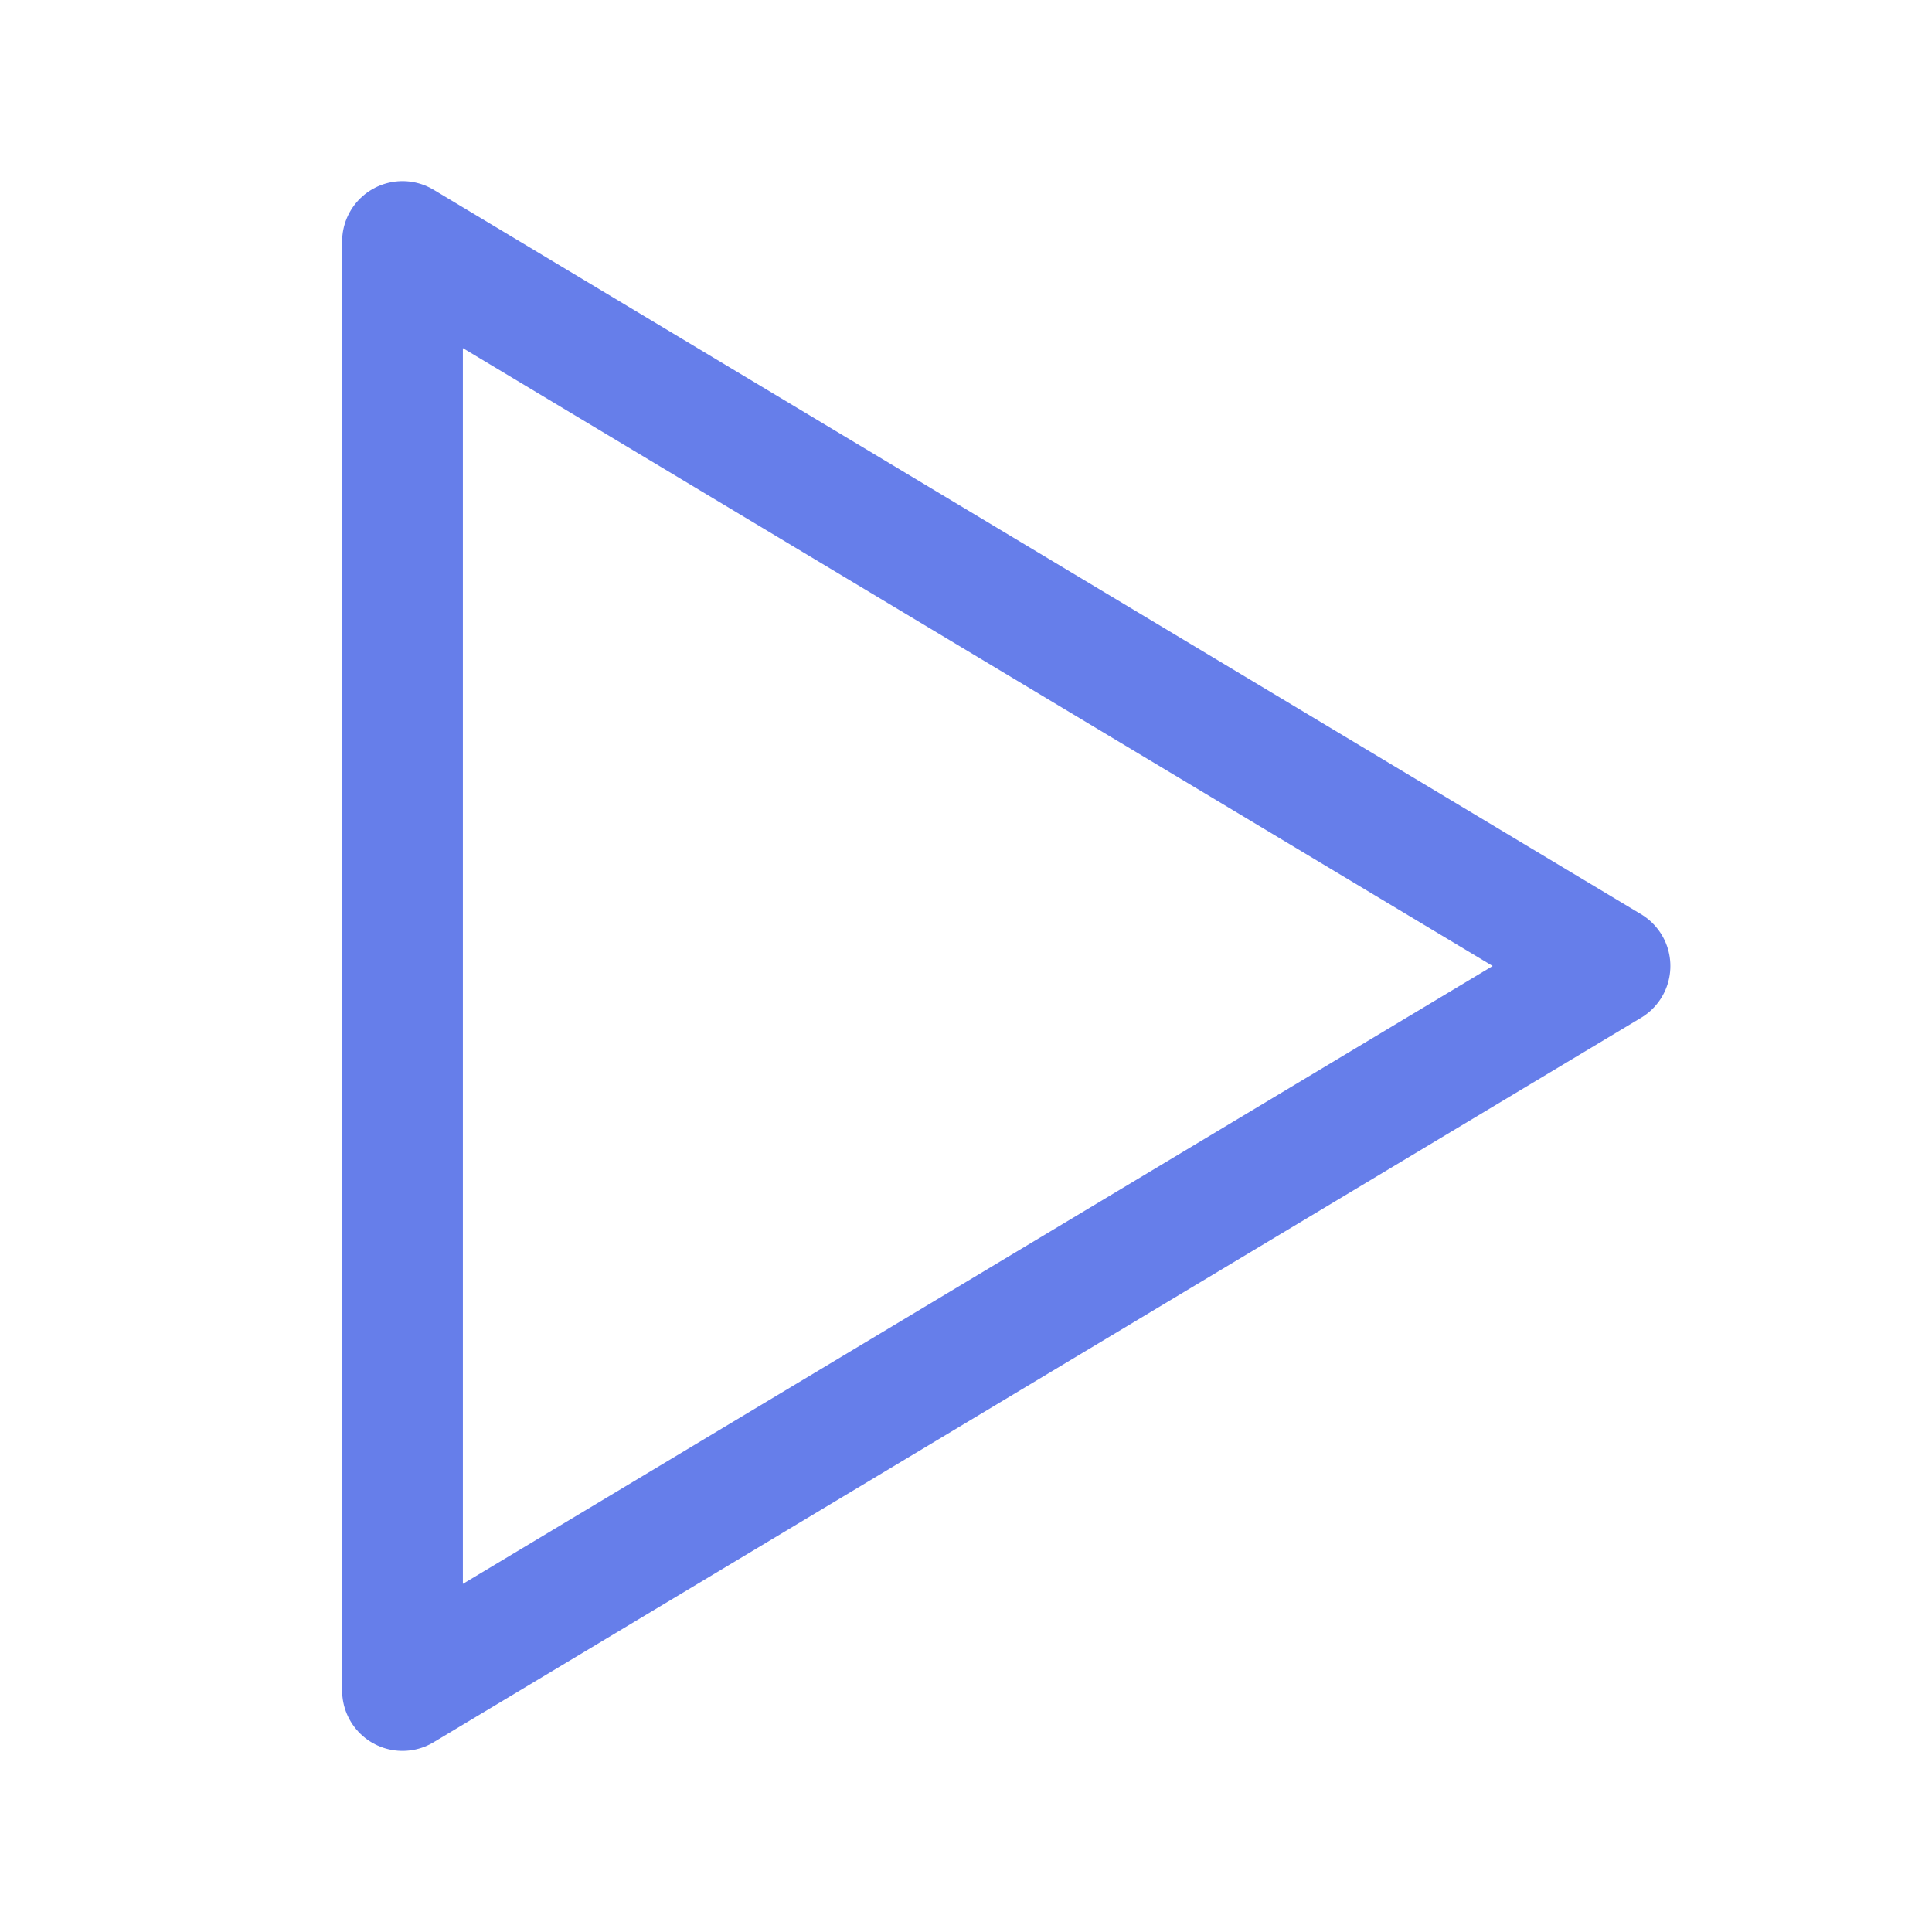
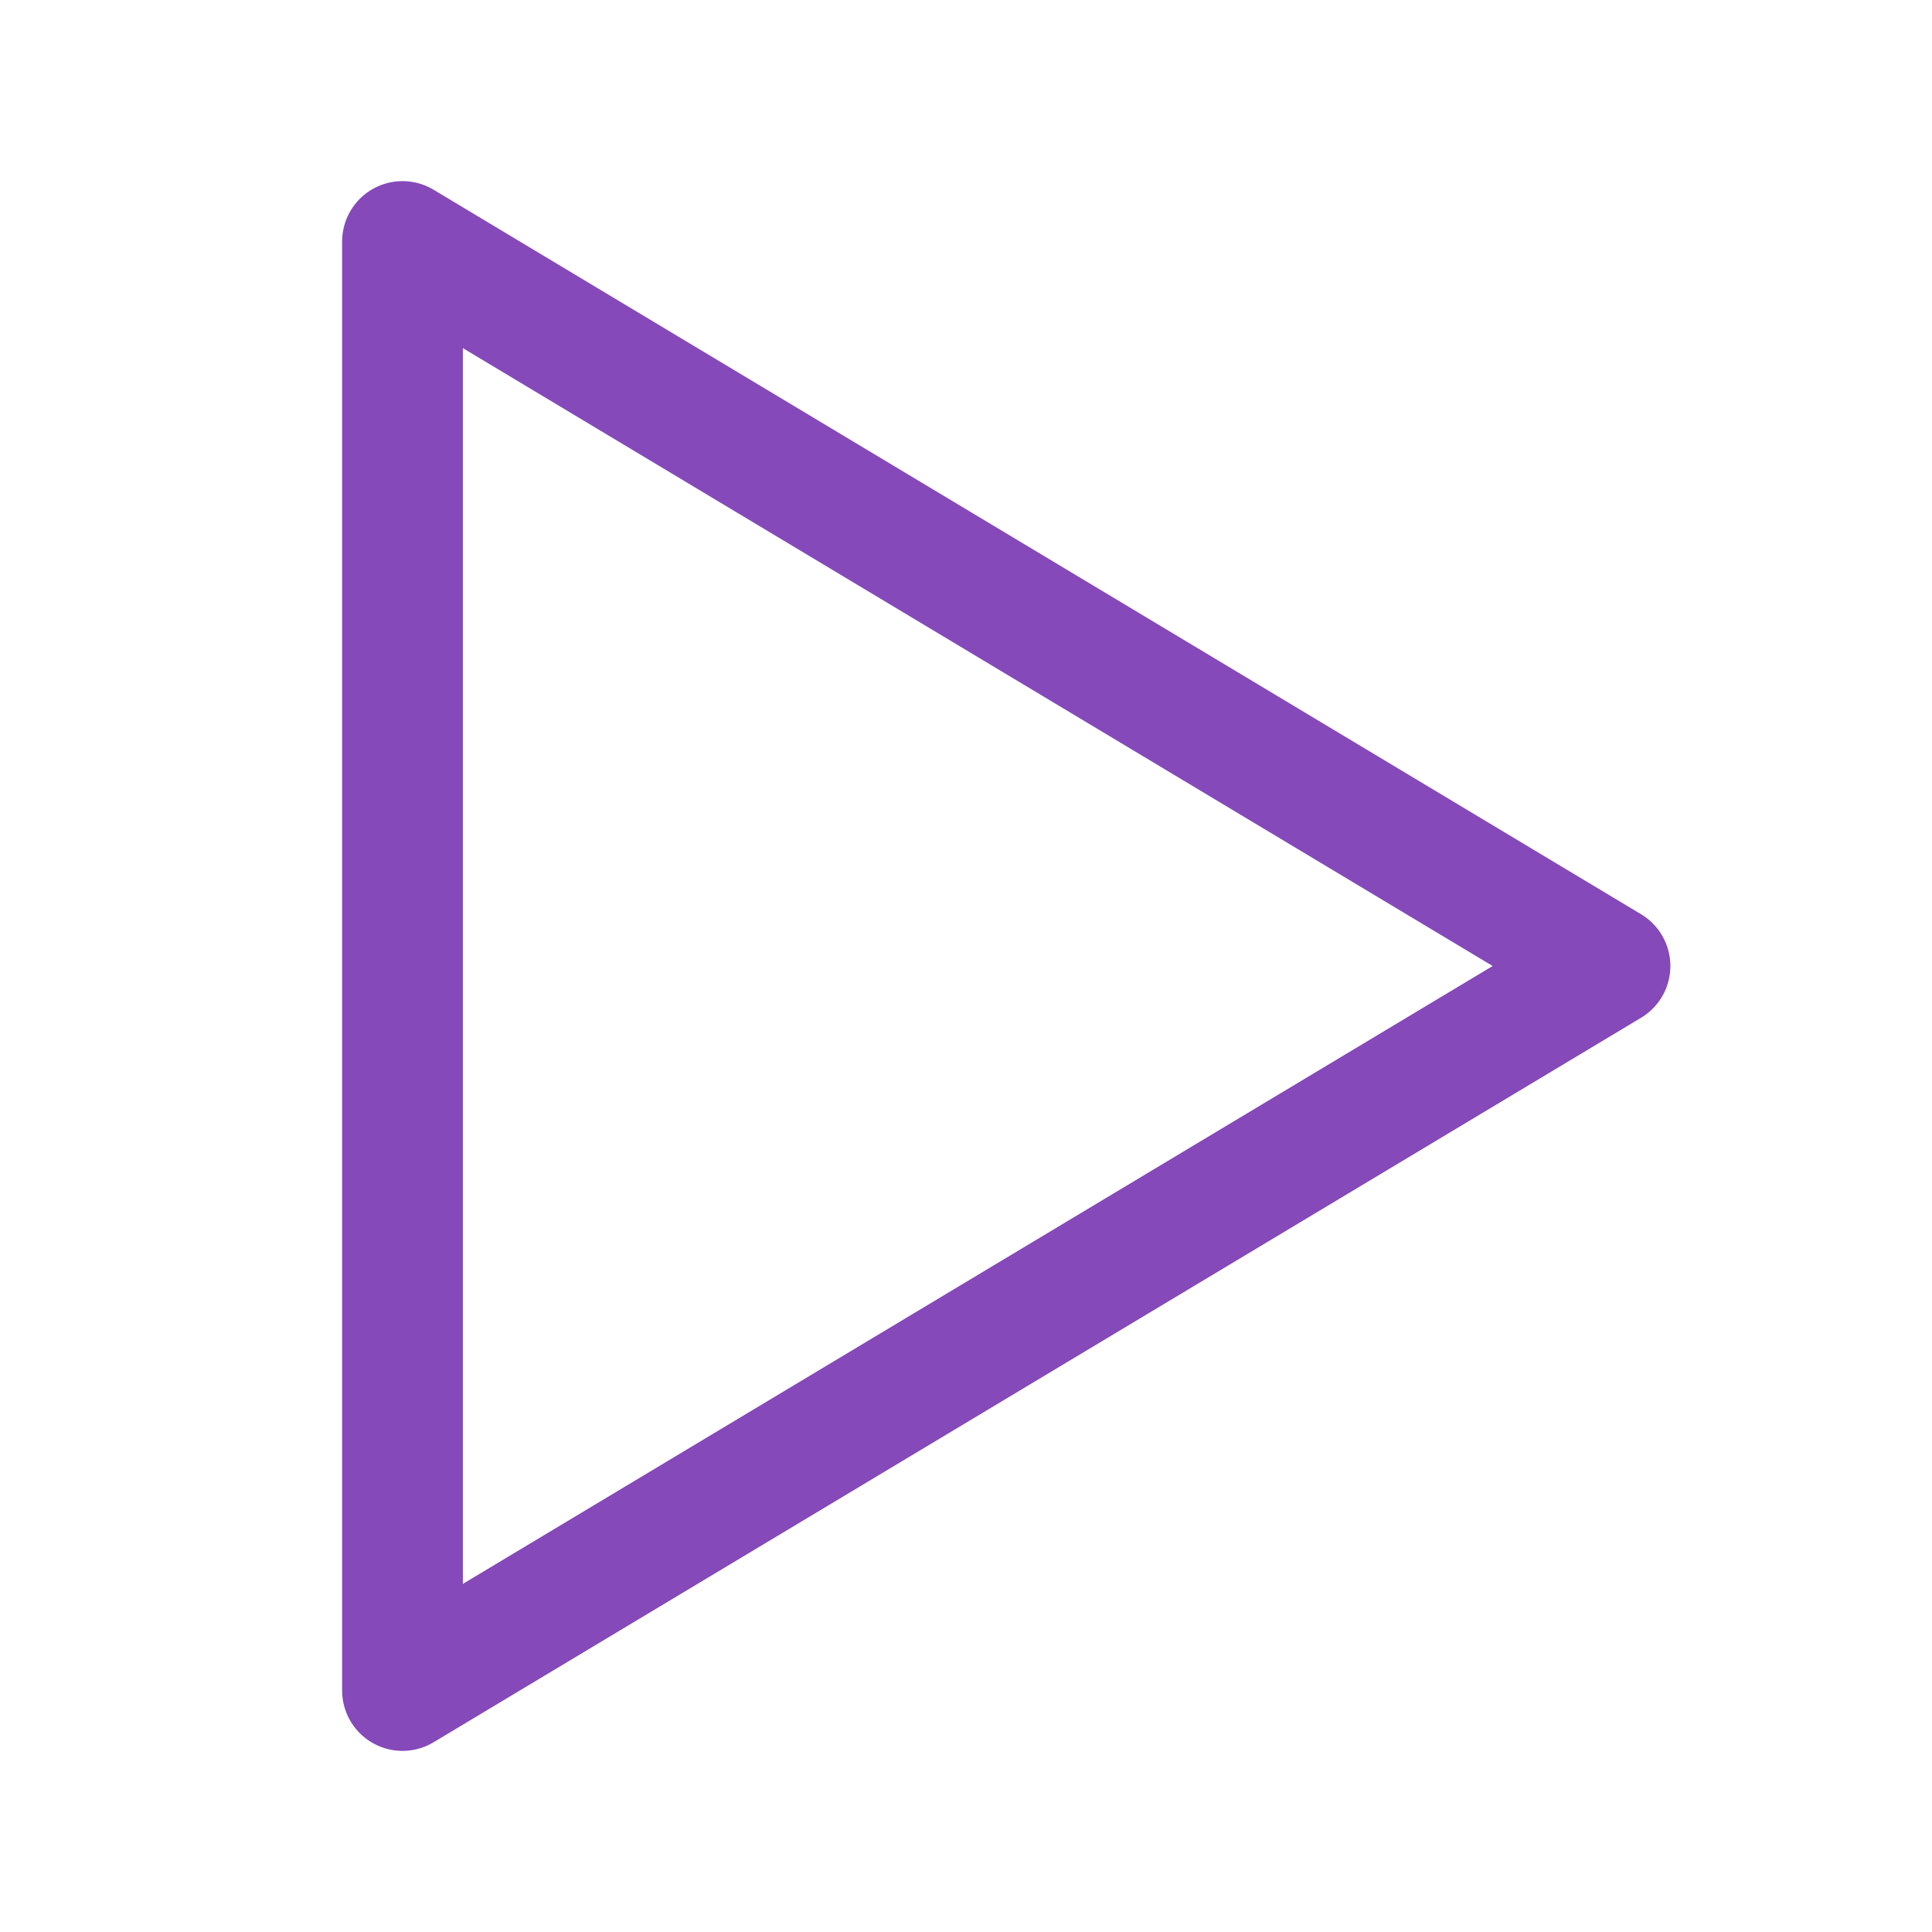
- <svg xmlns="http://www.w3.org/2000/svg" role="img" width="48px" height="48px" viewBox="0 0 24 24" aria-labelledby="playIconTitle" stroke="#667eea" stroke-width="1.5" stroke-linecap="round" stroke-linejoin="round" fill="none" color="#667eea">
+ <svg xmlns="http://www.w3.org/2000/svg" role="img" width="48px" height="48px" viewBox="0 0 24 24" aria-labelledby="playIconTitle" stroke="#8549b9" stroke-width="1.5" stroke-linecap="round" stroke-linejoin="round" fill="none" color="#8549b9">
  <path d="M20 12L5 21V3z" />
</svg>
